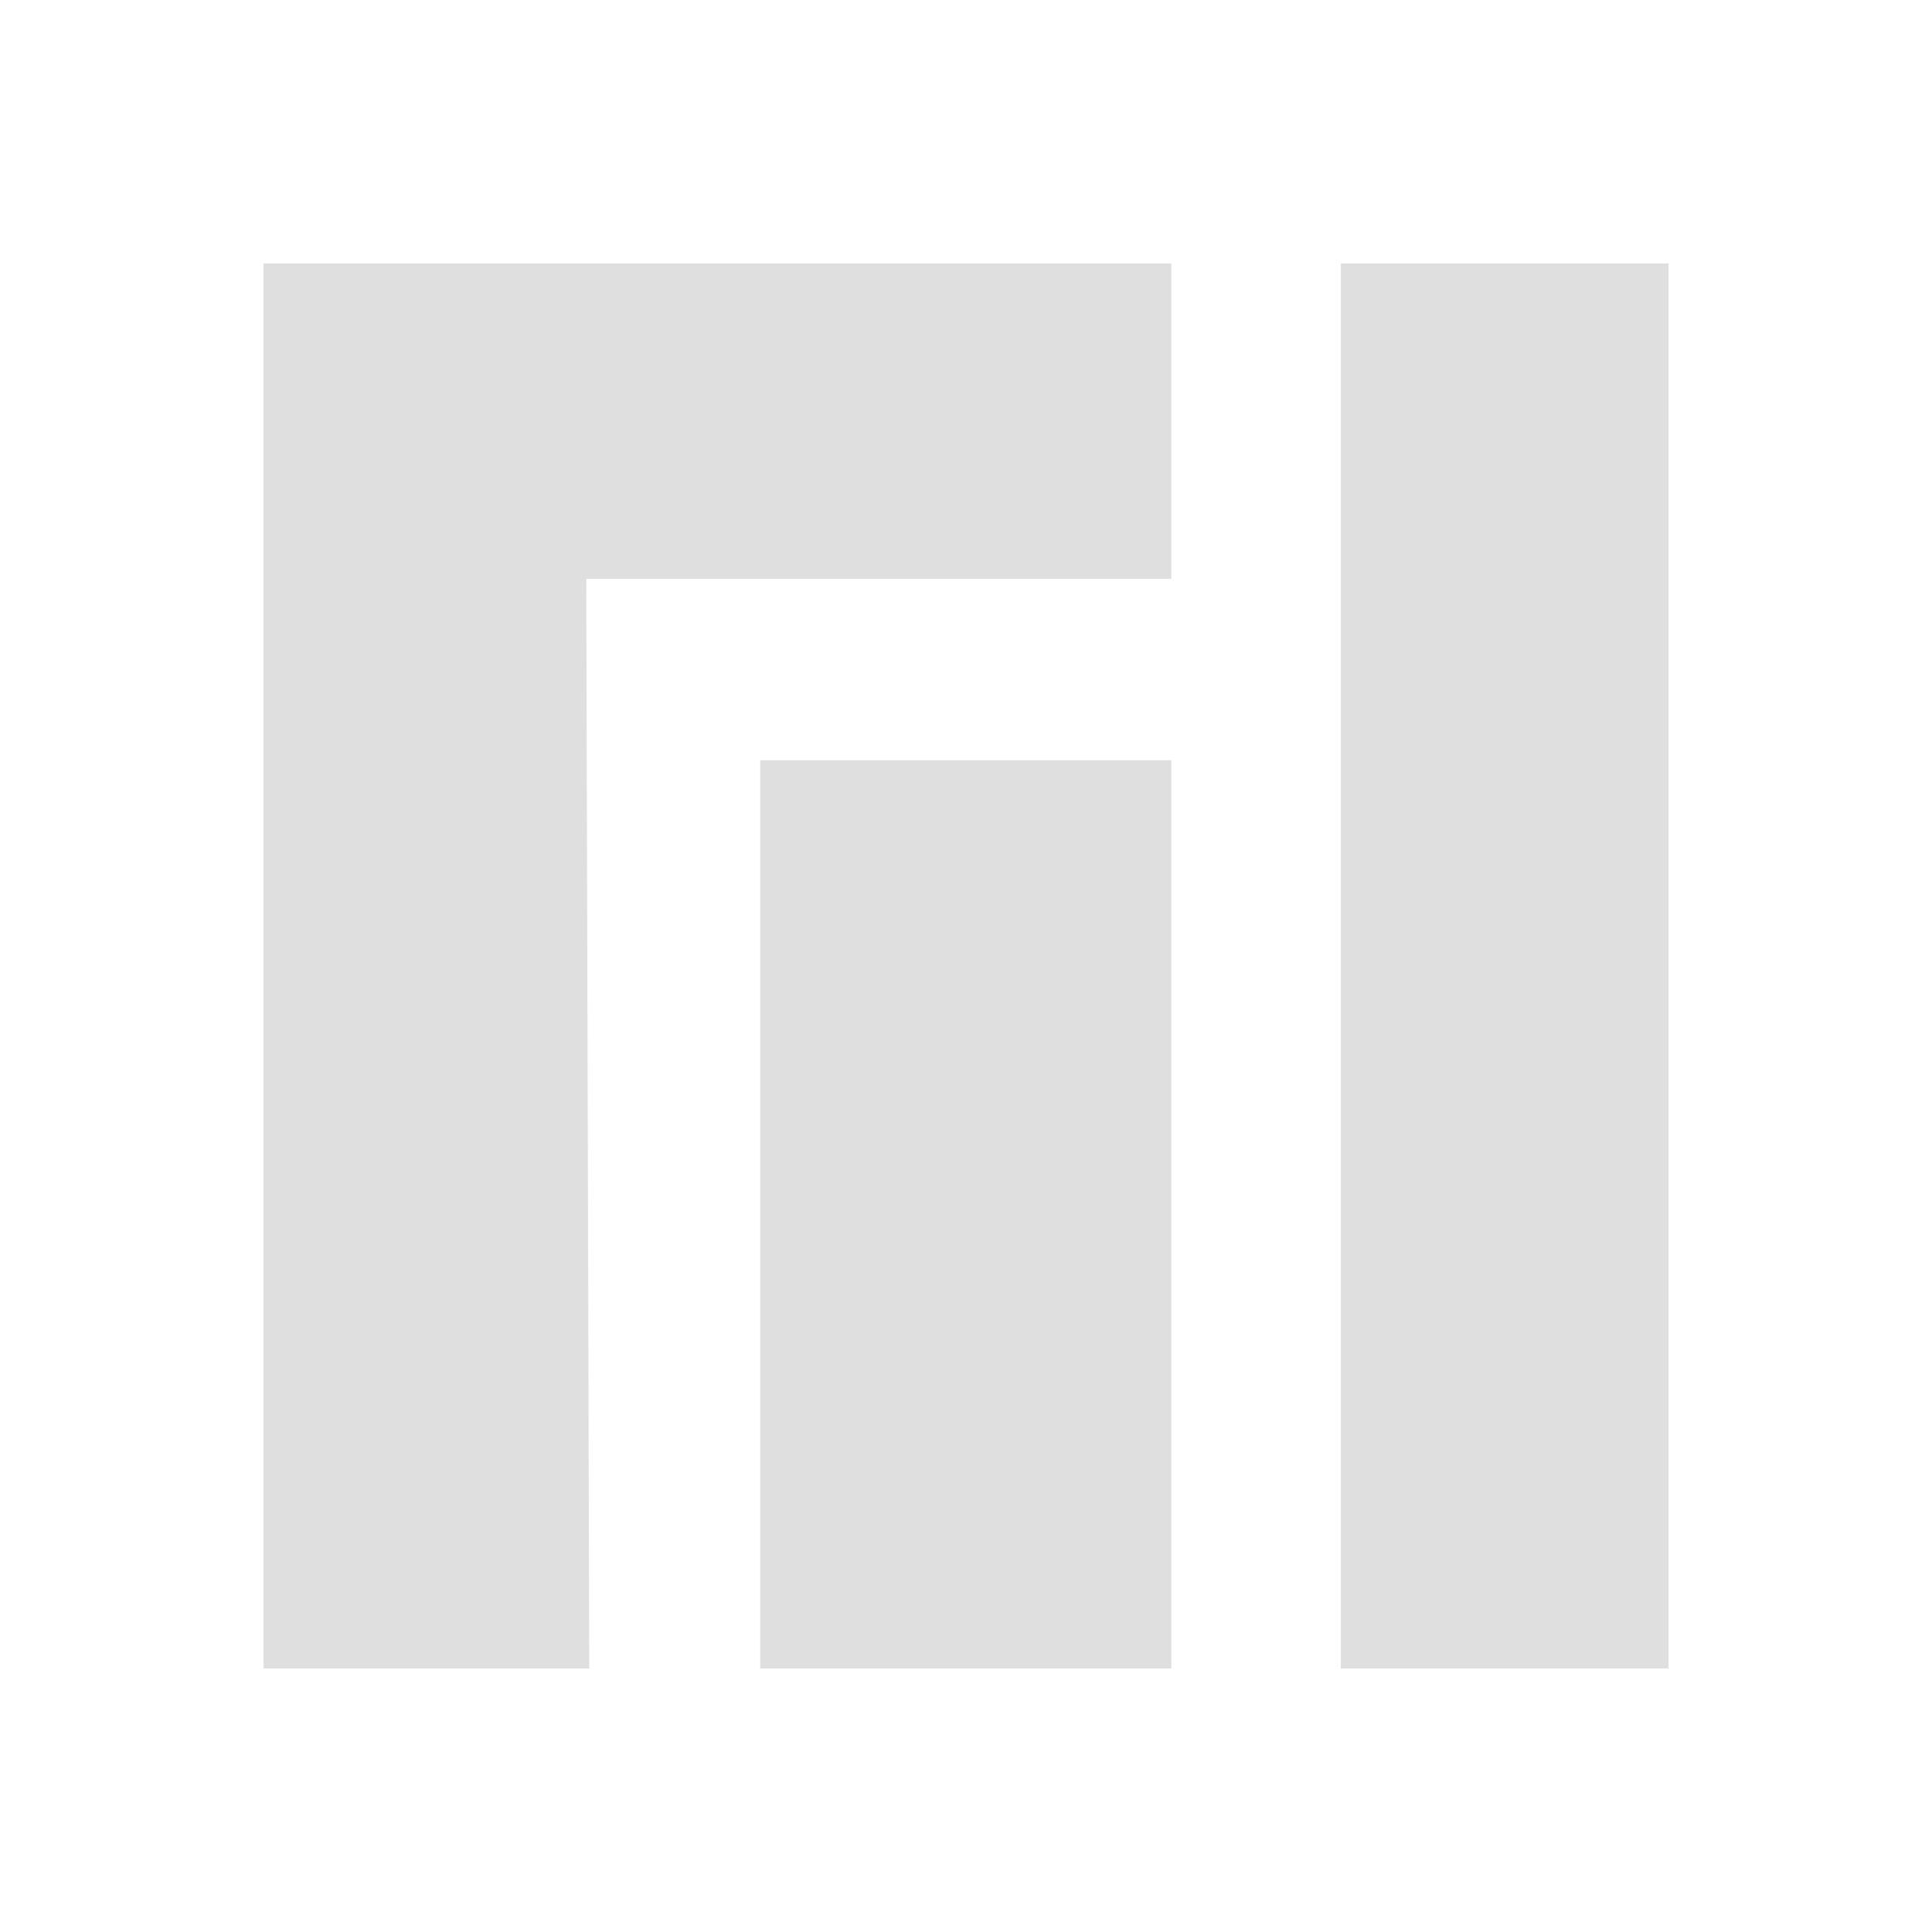
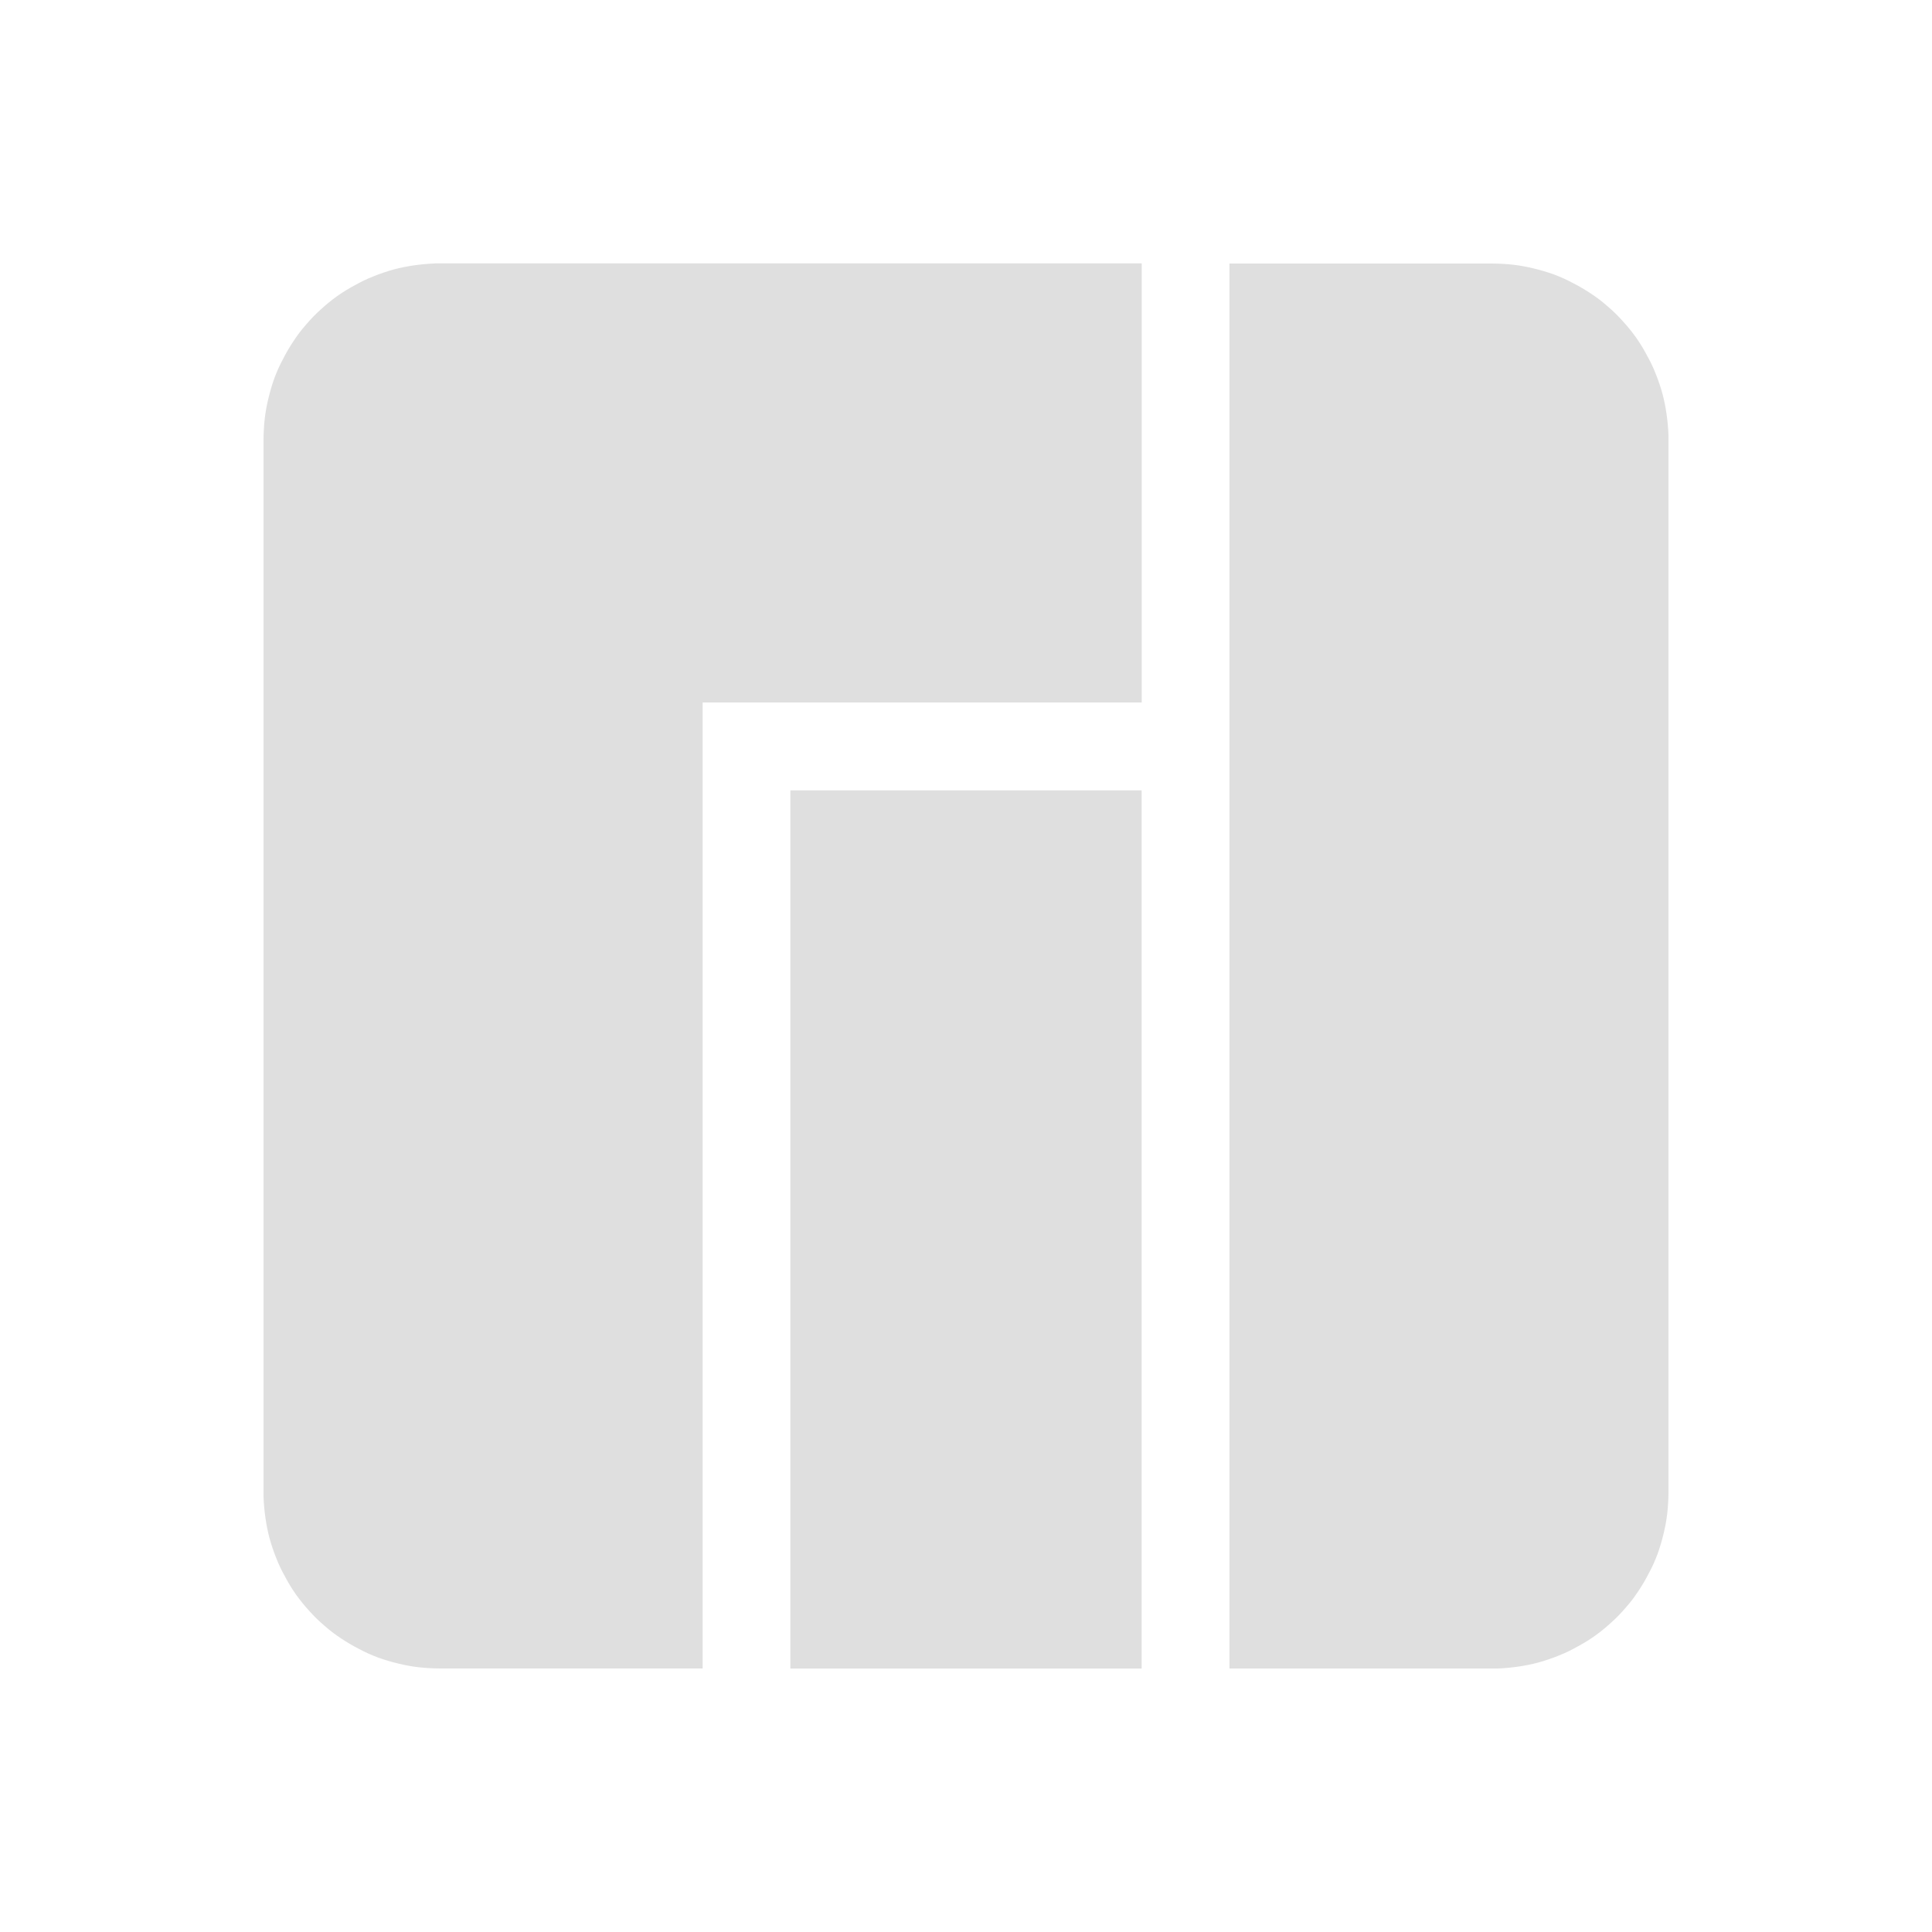
<svg xmlns="http://www.w3.org/2000/svg" id="svg" width="22" height="22" version="1.1">
  <defs>
-     <style id="current-color-scheme" type="text/css">.ColorScheme-Text { color:#dfdfdf; } .ColorScheme-Highlight{ color:#5294e2; }</style>
+     <style id="current-color-scheme" type="text/css">.ColorScheme-Text { color:#dfdfdf; }</style>
+     <style type="text/css" />
  </defs>
  <g id="22-22-manjaro-settings-manager">
    <rect width="22" height="22" fill-opacity="0" />
-     <path class="ColorScheme-Text" d="m3 3v16h3.71l-0.034-12.408h6.662v-3.592zm12.268 0v16h3.732v-16zm-6.611 5.657v10.343h4.681v-10.343z" fill="currentColor" />
+     <path class="ColorScheme-Text" d="m9 9v10h4v-10h-4z" fill="currentColor" />
+     <path class="ColorScheme-Text" d="m4.951 3a2 2 0 0 0-0.119 0.008 2 2 0 0 0-0.119 0.014 2 2 0 0 0-0.117 0.02 2 2 0 0 0-0.115 0.027 2 2 0 0 0-0.113 0.035 2 2 0 0 0-0.111 0.041 2 2 0 0 0-0.109 0.047 2 2 0 0 0-0.105 0.055 2 2 0 0 0-0.104 0.059 2 2 0 0 0-0.1 0.066 2 2 0 0 0-0.094 0.072 2 2 0 0 0-0.09 0.078 2 2 0 0 0-0.086 0.082 2 2 0 0 0-0.08 0.088 2 2 0 0 0-0.076 0.092 2 2 0 0 0-0.068 0.096 2 2 0 0 0-0.064 0.102 2 2 0 0 0-0.057 0.104 2 2 0 0 0-0.053 0.107 2 2 0 0 0-0.045 0.109 2 2 0 0 0-0.037 0.113 2 2 0 0 0-0.031 0.115 2 2 0 0 0-0.025 0.115 2 2 0 0 0-0.018 0.119 2 2 0 0 0-0.01 0.117 2 2 0 0 0-0.004 0.119v12.049a2 2 0 0 0 0.008 0.119 2 2 0 0 0 0.014 0.119 2 2 0 0 0 0.02 0.117 2 2 0 0 0 0.027 0.115 2 2 0 0 0 0.035 0.113 2 2 0 0 0 0.041 0.111 2 2 0 0 0 0.047 0.109 2 2 0 0 0 0.055 0.105 2 2 0 0 0 0.059 0.104 2 2 0 0 0 0.066 0.1 2 2 0 0 0 0.072 0.094 2 2 0 0 0 0.078 0.09 2 2 0 0 0 0.082 0.086 2 2 0 0 0 0.088 0.08 2 2 0 0 0 0.092 0.076 2 2 0 0 0 0.096 0.068 2 2 0 0 0 0.102 0.064 2 2 0 0 0 0.104 0.057 2 2 0 0 0 0.107 0.053 2 2 0 0 0 0.109 0.045 2 2 0 0 0 0.113 0.037 2 2 0 0 0 0.115 0.031 2 2 0 0 0 0.115 0.025 2 2 0 0 0 0.119 0.018 2 2 0 0 0 0.117 0.01 2 2 0 0 0 0.119 0.004h3v-11h5v-5h-8.049zm9.049 0v16h3.049a2 2 0 0 0 0.119-0.008 2 2 0 0 0 0.119-0.014 2 2 0 0 0 0.117-0.02 2 2 0 0 0 0.115-0.027 2 2 0 0 0 0.113-0.035 2 2 0 0 0 0.111-0.041 2 2 0 0 0 0.109-0.047 2 2 0 0 0 0.105-0.055 2 2 0 0 0 0.104-0.059 2 2 0 0 0 0.1-0.066 2 2 0 0 0 0.094-0.072 2 2 0 0 0 0.09-0.078 2 2 0 0 0 0.086-0.082 2 2 0 0 0 0.08-0.088 2 2 0 0 0 0.076-0.092 2 2 0 0 0 0.068-0.096 2 2 0 0 0 0.064-0.102 2 2 0 0 0 0.057-0.104 2 2 0 0 0 0.053-0.107 2 2 0 0 0 0.045-0.109 2 2 0 0 0 0.037-0.113 2 2 0 0 0 0.031-0.115 2 2 0 0 0 0.025-0.115 2 2 0 0 0 0.018-0.119 2 2 0 0 0 0.01-0.117 2 2 0 0 0 0.004-0.119v-12.049a2 2 0 0 0-0.008-0.119 2 2 0 0 0-0.014-0.119 2 2 0 0 0-0.02-0.117 2 2 0 0 0-0.027-0.115 2 2 0 0 0-0.035-0.113 2 2 0 0 0-0.041-0.111 2 2 0 0 0-0.047-0.109 2 2 0 0 0-0.055-0.105 2 2 0 0 0-0.059-0.104 2 2 0 0 0-0.066-0.1 2 2 0 0 0-0.072-0.094 2 2 0 0 0-0.078-0.09 2 2 0 0 0-0.082-0.086 2 2 0 0 0-0.088-0.08 2 2 0 0 0-0.092-0.076 2 2 0 0 0-0.096-0.068 2 2 0 0 0-0.102-0.064 2 2 0 0 0-0.104-0.057 2 2 0 0 0-0.107-0.053 2 2 0 0 0-0.109-0.045 2 2 0 0 0-0.113-0.037 2 2 0 0 0-0.115-0.031 2 2 0 0 0-0.115-0.025 2 2 0 0 0-0.119-0.018 2 2 0 0 0-0.117-0.01 2 2 0 0 0-0.119-0.004h-3z" fill="currentColor" />
  </g>
-   <g id="manjaro-settings-manager" transform="translate(-4,-39)">
-     <path d="m4 4v24h7v-17h8v-7zm17 0v24h7v-24zm-8 9v15h6v-15z" class="ColorScheme-Text" fill="currentColor" />
-     <rect y="4.4409e-16" width="32" height="32" ry=".64" fill-opacity="0" />
+   <g id="manjaro-settings-manager">
+     <rect x="-5" y="-39" width="32" height="32" ry=".64" fill-opacity="0" />
+     <path class="ColorScheme-Text" d="m8-26v15h6v-15h-6z" fill="currentColor" />
+     <path class="ColorScheme-Text" d="m0.951-35a2 2 0 0 0-0.119 0.008 2 2 0 0 0-0.119 0.014 2 2 0 0 0-0.117 0.02 2 2 0 0 0-0.115 0.027 2 2 0 0 0-0.113 0.035 2 2 0 0 0-0.111 0.041 2 2 0 0 0-0.109 0.047 2 2 0 0 0-0.105 0.055 2 2 0 0 0-0.104 0.059 2 2 0 0 0-0.1 0.066 2 2 0 0 0-0.094 0.072 2 2 0 0 0-0.09 0.078 2 2 0 0 0-0.086 0.082 2 2 0 0 0-0.08 0.088 2 2 0 0 0-0.076 0.092 2 2 0 0 0-0.068 0.096 2 2 0 0 0-0.064 0.102 2 2 0 0 0-0.057 0.104 2 2 0 0 0-0.053 0.107 2 2 0 0 0-0.045 0.109 2 2 0 0 0-0.037 0.113 2 2 0 0 0-0.031 0.115 2 2 0 0 0-0.025 0.115 2 2 0 0 0-0.018 0.119 2 2 0 0 0-0.01 0.117 2 2 0 0 0-0.004 0.119v20.049a2 2 0 0 0 0.008 0.119 2 2 0 0 0 0.014 0.119 2 2 0 0 0 0.02 0.117 2 2 0 0 0 0.027 0.115 2 2 0 0 0 0.035 0.113 2 2 0 0 0 0.041 0.111 2 2 0 0 0 0.047 0.109 2 2 0 0 0 0.055 0.105 2 2 0 0 0 0.059 0.104 2 2 0 0 0 0.066 0.1 2 2 0 0 0 0.072 0.094 2 2 0 0 0 0.078 0.09 2 2 0 0 0 0.082 0.086 2 2 0 0 0 0.088 0.08 2 2 0 0 0 0.092 0.076 2 2 0 0 0 0.096 0.068 2 2 0 0 0 0.102 0.064 2 2 0 0 0 0.104 0.057 2 2 0 0 0 0.107 0.053 2 2 0 0 0 0.109 0.045 2 2 0 0 0 0.113 0.037 2 2 0 0 0 0.115 0.031 2 2 0 0 0 0.115 0.025 2 2 0 0 0 0.119 0.018 2 2 0 0 0 0.117 0.01 2 2 0 0 0 0.119 0.004h5v-17h8v-7h-13.049zm15.049 0v24h5.049a2 2 0 0 0 0.119-0.008 2 2 0 0 0 0.119-0.014 2 2 0 0 0 0.117-0.02 2 2 0 0 0 0.115-0.027 2 2 0 0 0 0.113-0.035 2 2 0 0 0 0.111-0.041 2 2 0 0 0 0.109-0.047 2 2 0 0 0 0.105-0.055 2 2 0 0 0 0.104-0.059 2 2 0 0 0 0.1-0.066 2 2 0 0 0 0.094-0.072 2 2 0 0 0 0.09-0.078 2 2 0 0 0 0.086-0.082 2 2 0 0 0 0.08-0.088 2 2 0 0 0 0.076-0.092 2 2 0 0 0 0.068-0.096 2 2 0 0 0 0.064-0.102 2 2 0 0 0 0.057-0.104 2 2 0 0 0 0.053-0.107 2 2 0 0 0 0.045-0.109 2 2 0 0 0 0.037-0.113 2 2 0 0 0 0.031-0.115 2 2 0 0 0 0.025-0.115 2 2 0 0 0 0.018-0.119 2 2 0 0 0 0.01-0.117 2 2 0 0 0 0.004-0.119v-20.049a2 2 0 0 0-0.008-0.119 2 2 0 0 0-0.014-0.119 2 2 0 0 0-0.02-0.117 2 2 0 0 0-0.027-0.115 2 2 0 0 0-0.035-0.113 2 2 0 0 0-0.041-0.111 2 2 0 0 0-0.047-0.109 2 2 0 0 0-0.055-0.105 2 2 0 0 0-0.059-0.104 2 2 0 0 0-0.066-0.1 2 2 0 0 0-0.072-0.094 2 2 0 0 0-0.078-0.09 2 2 0 0 0-0.082-0.086 2 2 0 0 0-0.088-0.08 2 2 0 0 0-0.092-0.076 2 2 0 0 0-0.096-0.068 2 2 0 0 0-0.102-0.064 2 2 0 0 0-0.104-0.057 2 2 0 0 0-0.107-0.053 2 2 0 0 0-0.109-0.045 2 2 0 0 0-0.113-0.037 2 2 0 0 0-0.115-0.031 2 2 0 0 0-0.115-0.025 2 2 0 0 0-0.119-0.018 2 2 0 0 0-0.117-0.01 2 2 0 0 0-0.119-0.004h-5z" fill="currentColor" />
  </g>
-   <g id="16-16-manjaro-settings-manager" transform="translate(-299 -510.36)">
-     <rect x="303" y="537.36" width="16" height="16" fill="none" />
-     <path class="ColorScheme-Text" d="m305 539.36v12h2.782l-0.025-9.306h4.996v-2.694zm9.201 0v12h2.799v-12zm-4.958 4.243v7.757h3.51v-7.757z" fill="currentColor" />
+   <g id="16-16-manjaro-settings-manager">
+     <rect x="3" y="27" width="16" height="16" fill="none" />
+     <path class="ColorScheme-Text" d="m5 29v12h3v-9h5v-3zm4 4v8h4v-8zm5-4v12h3v-12z" fill="currentColor" />
  </g>
</svg>
